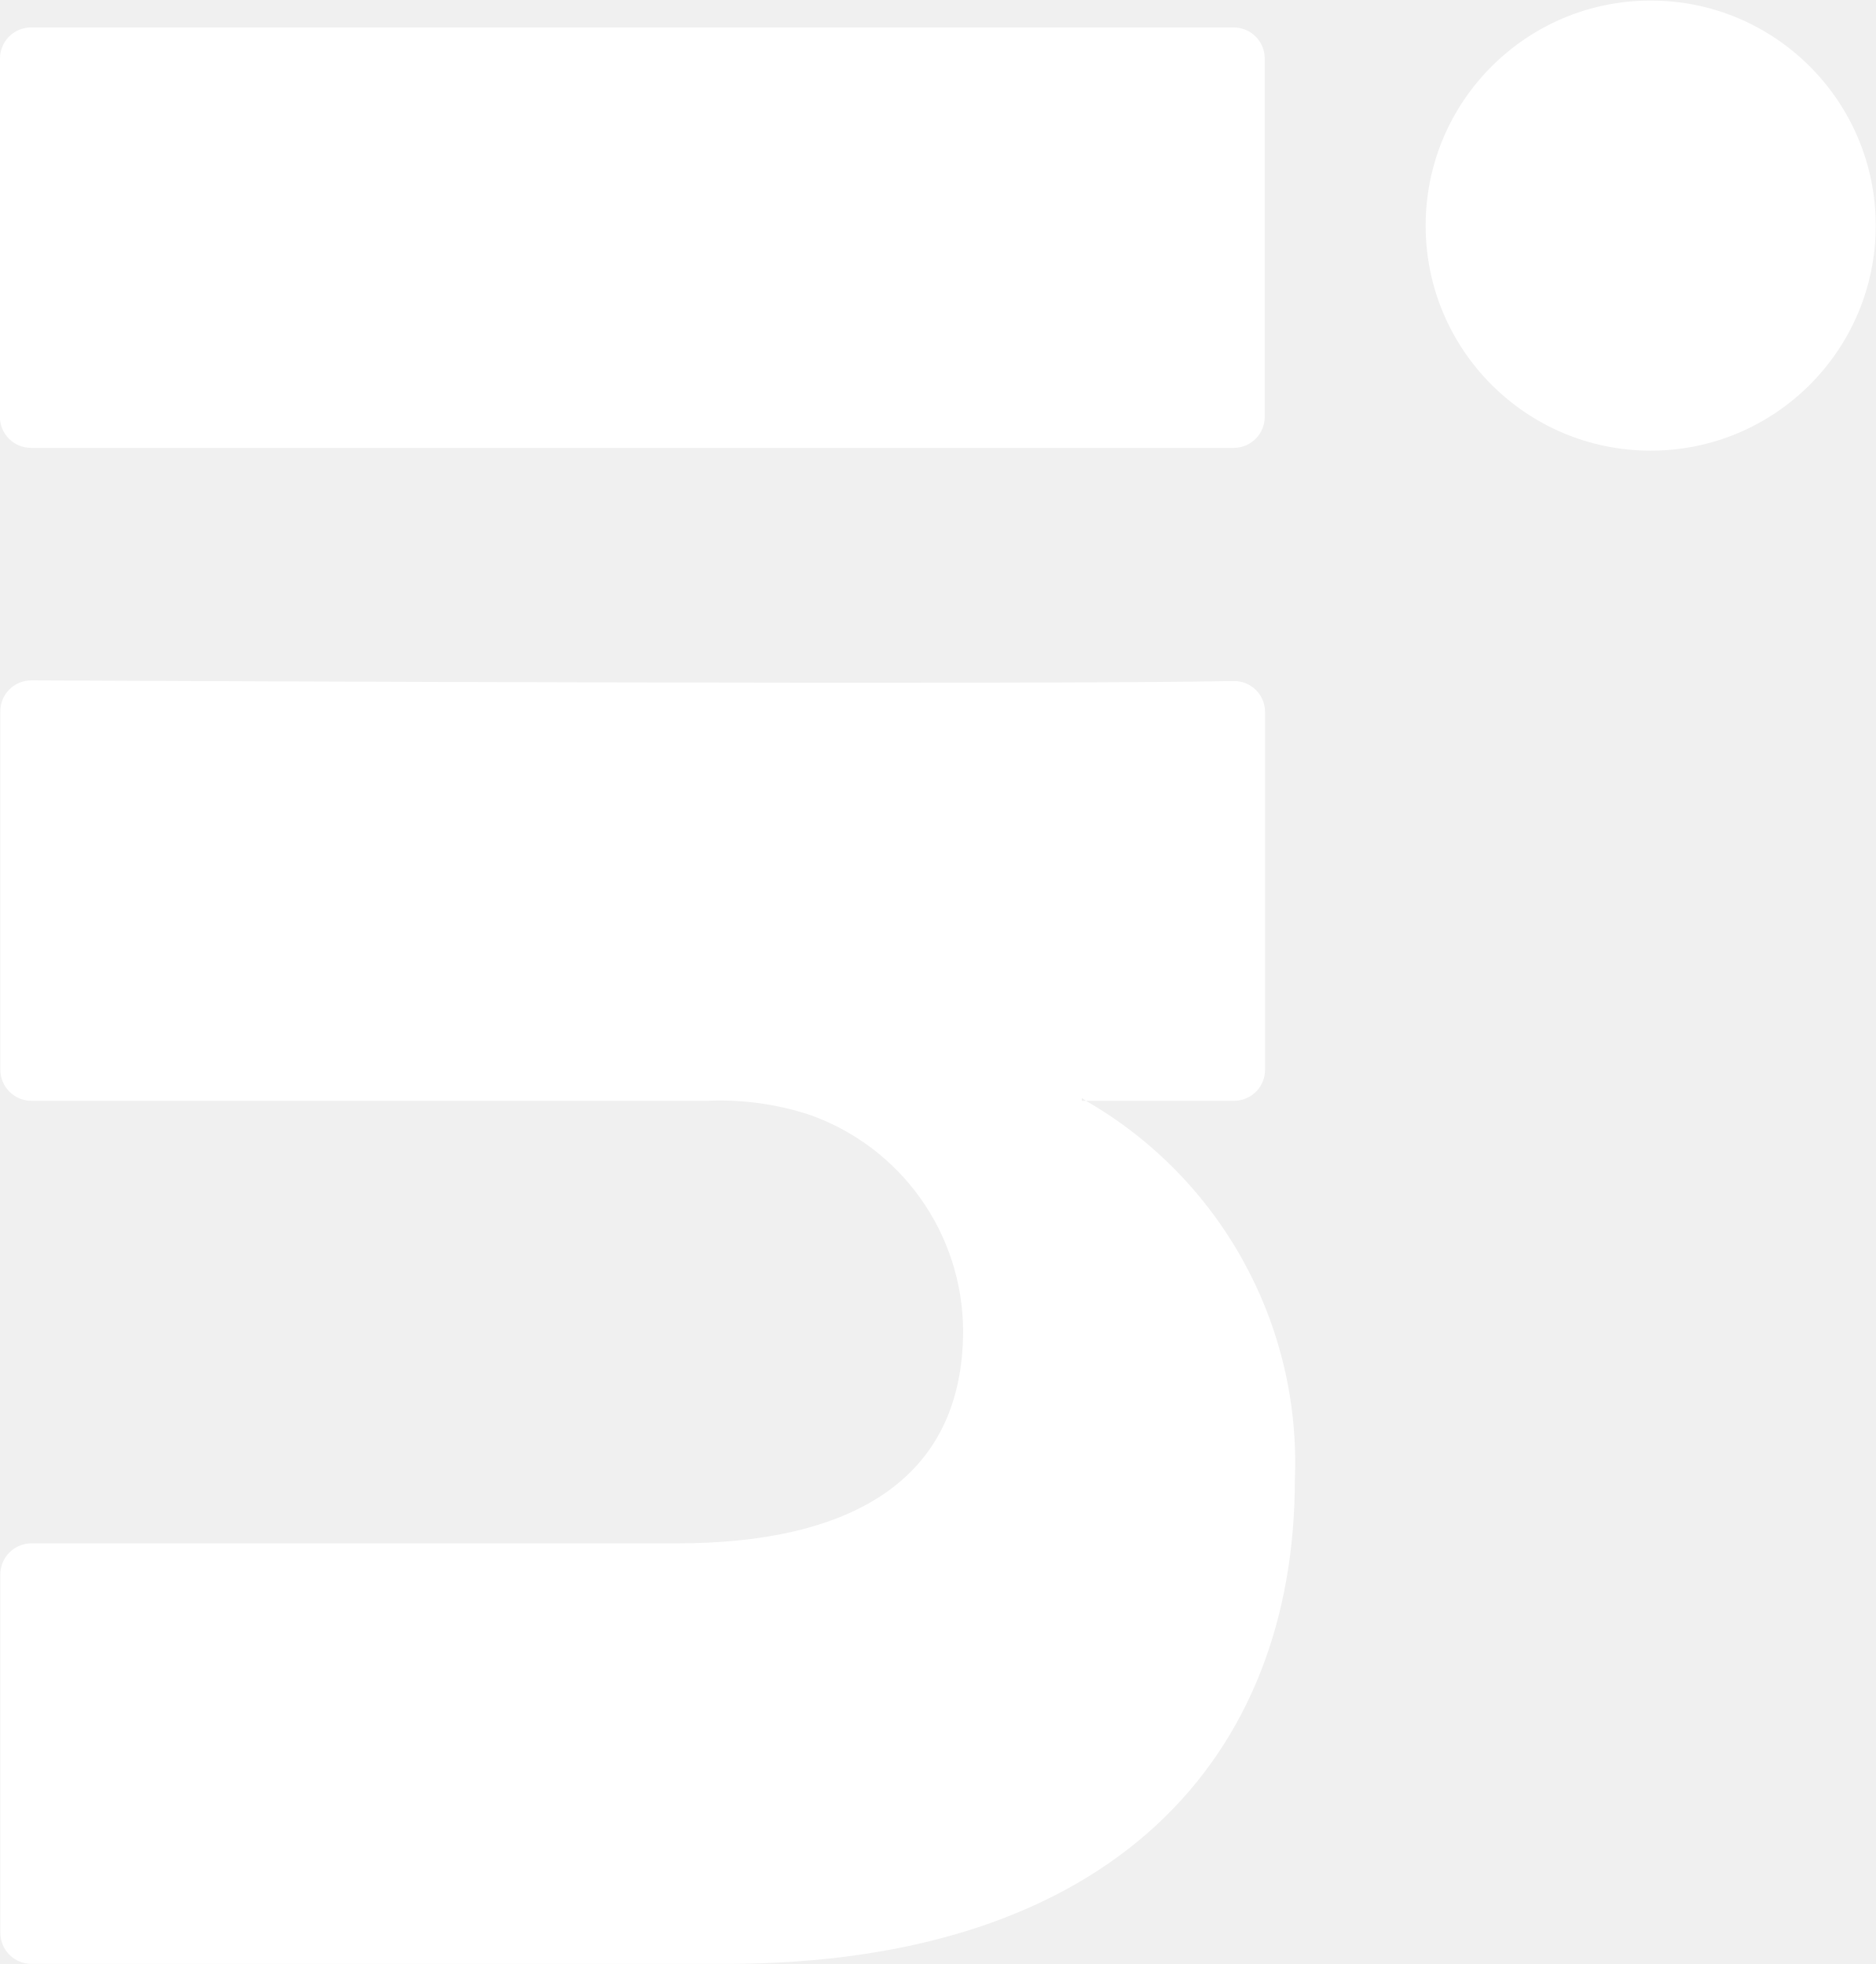
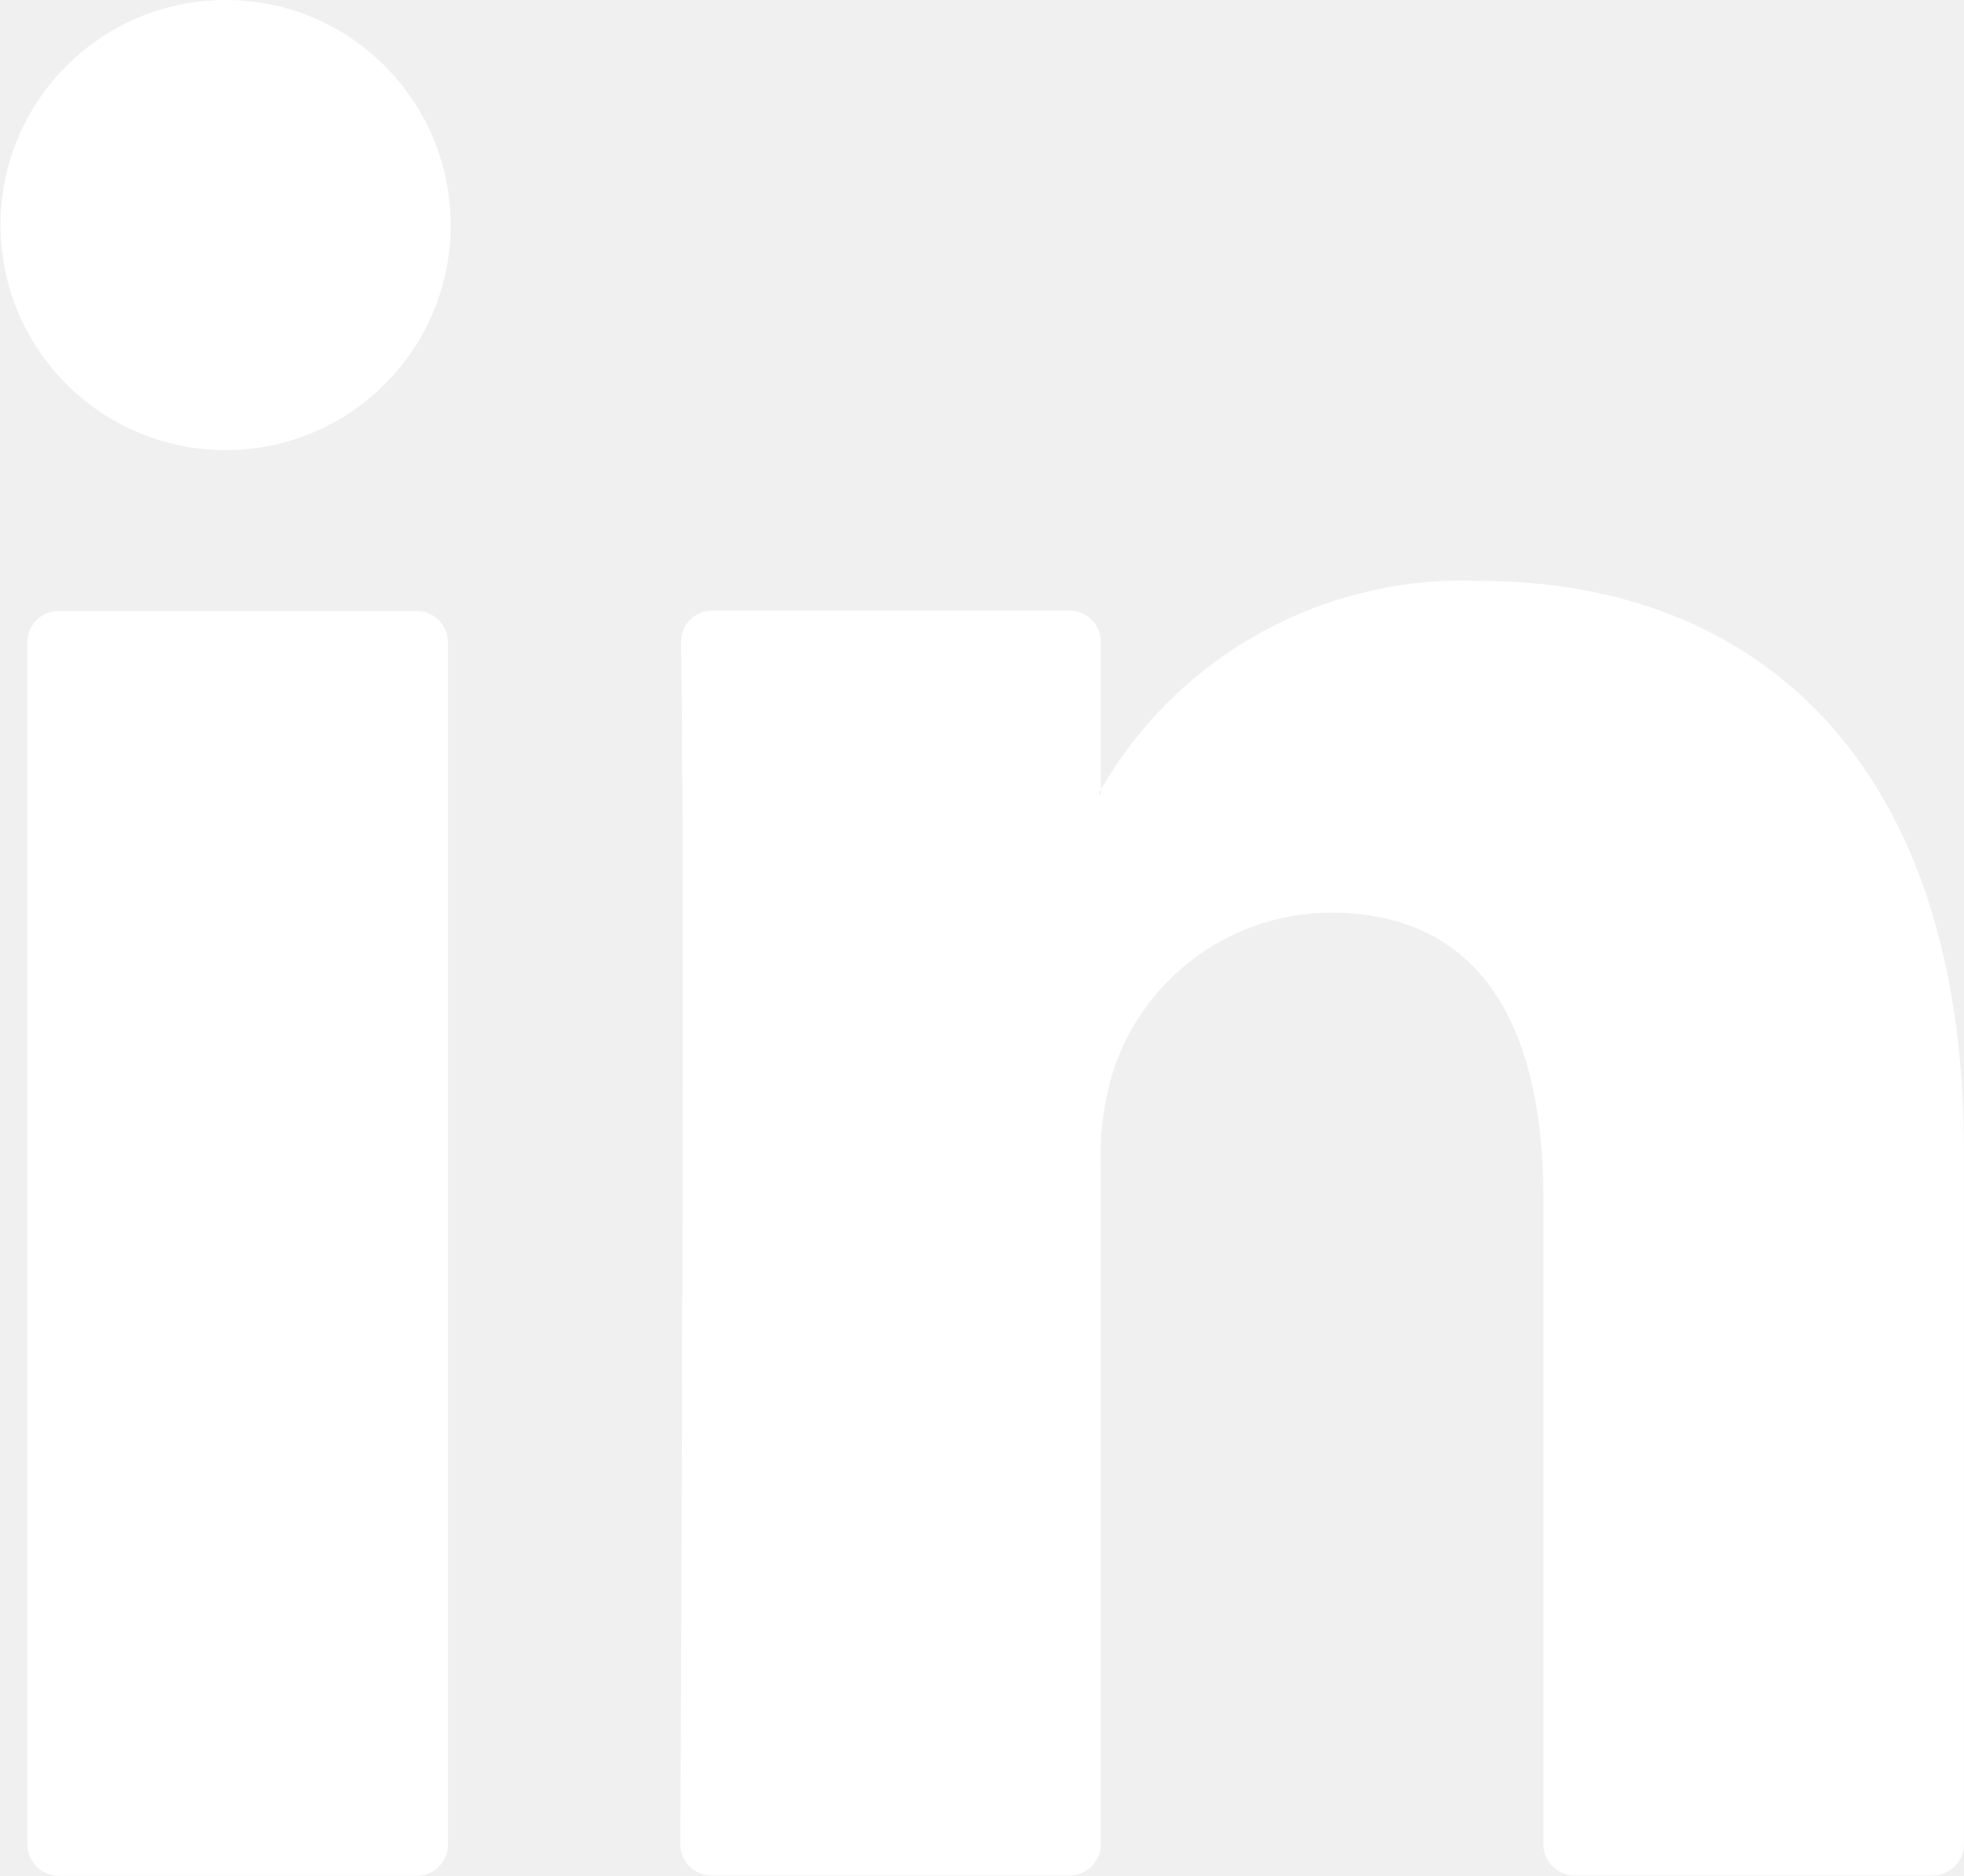
- <svg xmlns="http://www.w3.org/2000/svg" width="16.878" height="17.672" viewBox="0 0 16.878 17.672">
-   <g id="Group_299" data-name="Group 299" transform="translate(16.878) rotate(90)">
-     <g id="Group_293" data-name="Group 293" transform="translate(0.247 5.231)">
-       <g id="Group_292" data-name="Group 292">
-         <g id="Group_291" data-name="Group 291">
-           <path id="Path_228" data-name="Path 228" d="M515.892,688.657V694.9a.28.28,0,0,1-.28.28h-3.224a.28.28,0,0,1-.28-.28v-5.81c0-1.529-.546-2.573-1.916-2.573a2.07,2.07,0,0,0-1.941,1.384,2.593,2.593,0,0,0-.125.922V694.9a.28.28,0,0,1-.28.28h-3.223a.278.278,0,0,1-.28-.28c.007-1.547.04-9.053.006-10.817a.278.278,0,0,1,.28-.283h3.217a.279.279,0,0,1,.28.279v1.333c-.008.012-.019.025-.025.037h.025v-.037a3.756,3.756,0,0,1,3.41-1.88c2.489,0,4.356,1.627,4.356,5.121Zm-17.145,6.527h3.224a.28.28,0,0,0,.28-.28V684.082a.279.279,0,0,0-.28-.279h-3.224a.279.279,0,0,0-.279.279V694.9A.279.279,0,0,0,498.747,695.183Z" transform="translate(-498.468 -683.536)" fill="#fff" />
-         </g>
+ <svg xmlns="http://www.w3.org/2000/svg" id="Group_299" data-name="Group 299" width="17.672" height="16.878" viewBox="0 0 17.672 16.878">
+   <g id="Group_293" data-name="Group 293" transform="translate(0.247 5.231)">
+     <g id="Group_292" data-name="Group 292">
+       <g id="Group_291" data-name="Group 291">
+         <path id="Path_228" data-name="Path 228" d="M515.892,688.657V694.9a.28.28,0,0,1-.28.28h-3.224a.28.28,0,0,1-.28-.28v-5.81c0-1.529-.546-2.573-1.916-2.573a2.07,2.07,0,0,0-1.941,1.384,2.593,2.593,0,0,0-.125.922V694.9a.28.28,0,0,1-.28.28h-3.223a.278.278,0,0,1-.28-.28c.007-1.547.04-9.053.006-10.817a.278.278,0,0,1,.28-.283h3.217a.279.279,0,0,1,.28.279v1.333c-.008.012-.019.025-.025.037h.025v-.037a3.756,3.756,0,0,1,3.41-1.88c2.489,0,4.356,1.627,4.356,5.121Zm-17.145,6.527h3.224a.28.28,0,0,0,.28-.28V684.082a.279.279,0,0,0-.28-.279h-3.224a.279.279,0,0,0-.279.279V694.9A.279.279,0,0,0,498.747,695.183Z" transform="translate(-498.468 -683.536)" fill="#fff" />
      </g>
    </g>
-     <g id="Group_294" data-name="Group 294" transform="translate(0 0)">
-       <path id="Path_229" data-name="Path 229" d="M502.1,676.617a2.025,2.025,0,1,1-2.025-2.025A2.025,2.025,0,0,1,502.1,676.617Z" transform="translate(-498.045 -674.592)" fill="#fff" />
-     </g>
+   </g>
+   <g id="Group_294" data-name="Group 294" transform="translate(0 0)">
+     <path id="Path_229" data-name="Path 229" d="M502.1,676.617a2.025,2.025,0,1,1-2.025-2.025A2.025,2.025,0,0,1,502.1,676.617Z" transform="translate(-498.045 -674.592)" fill="#fff" />
  </g>
</svg>
